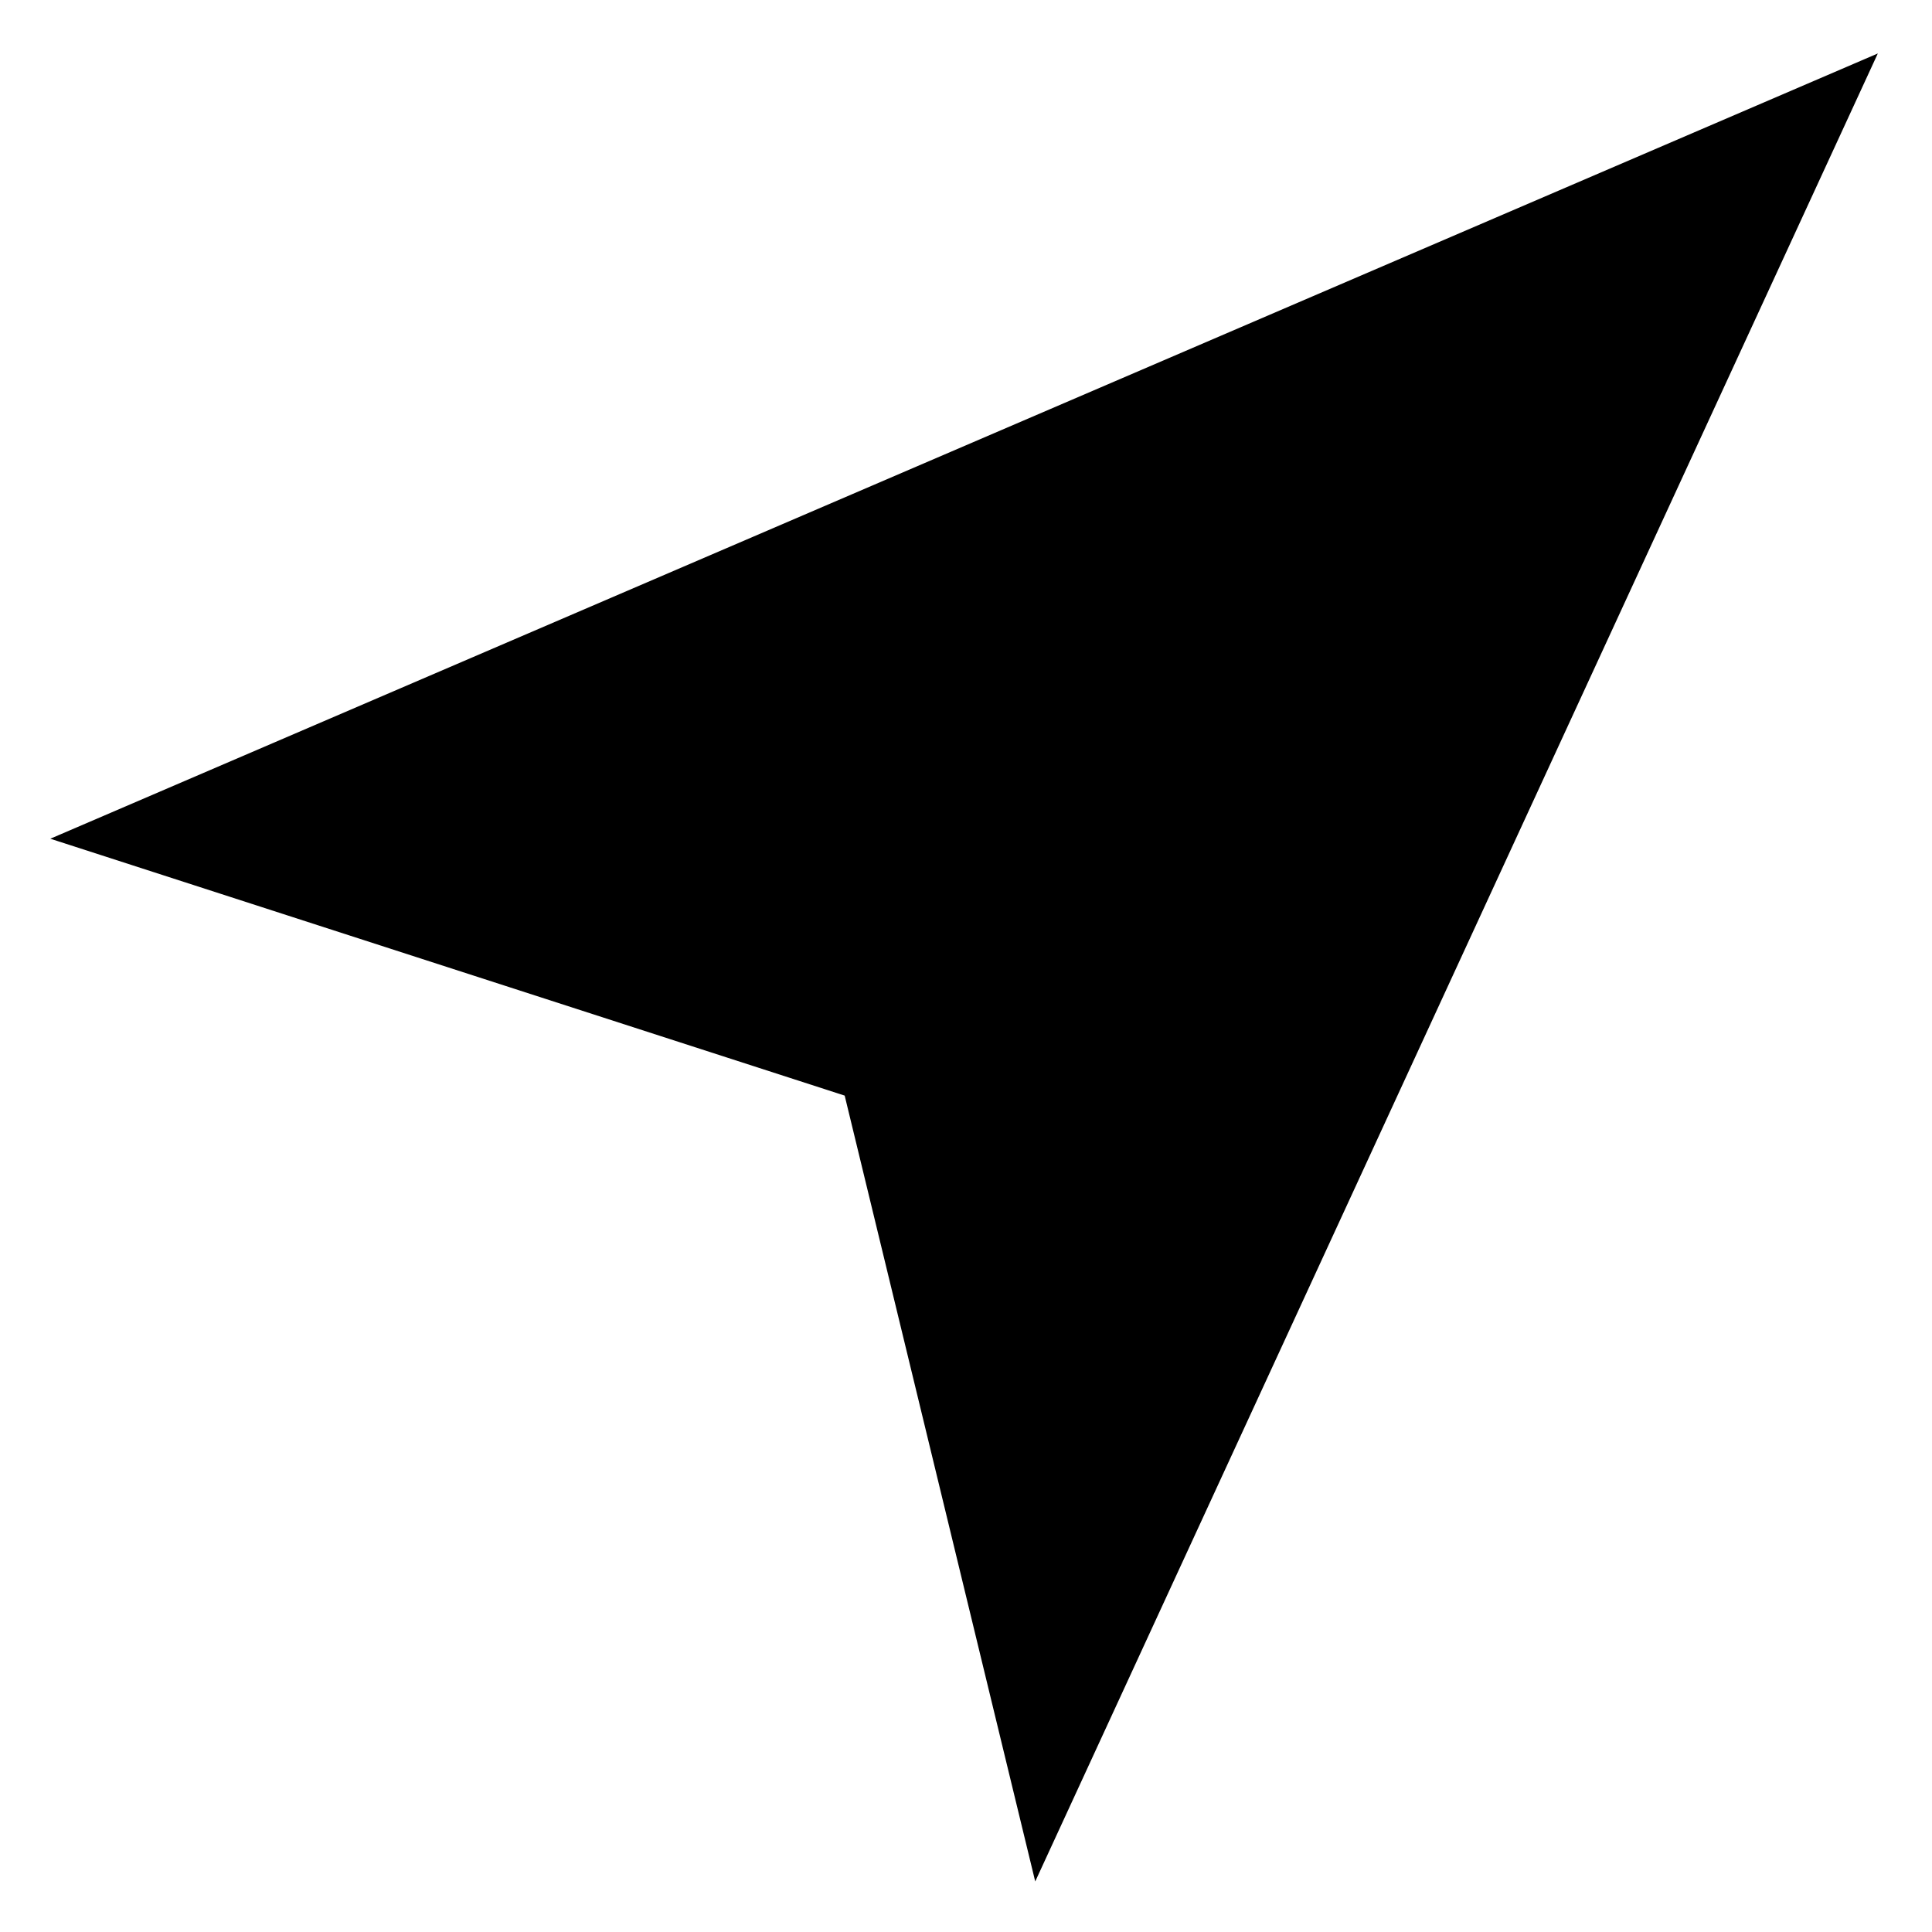
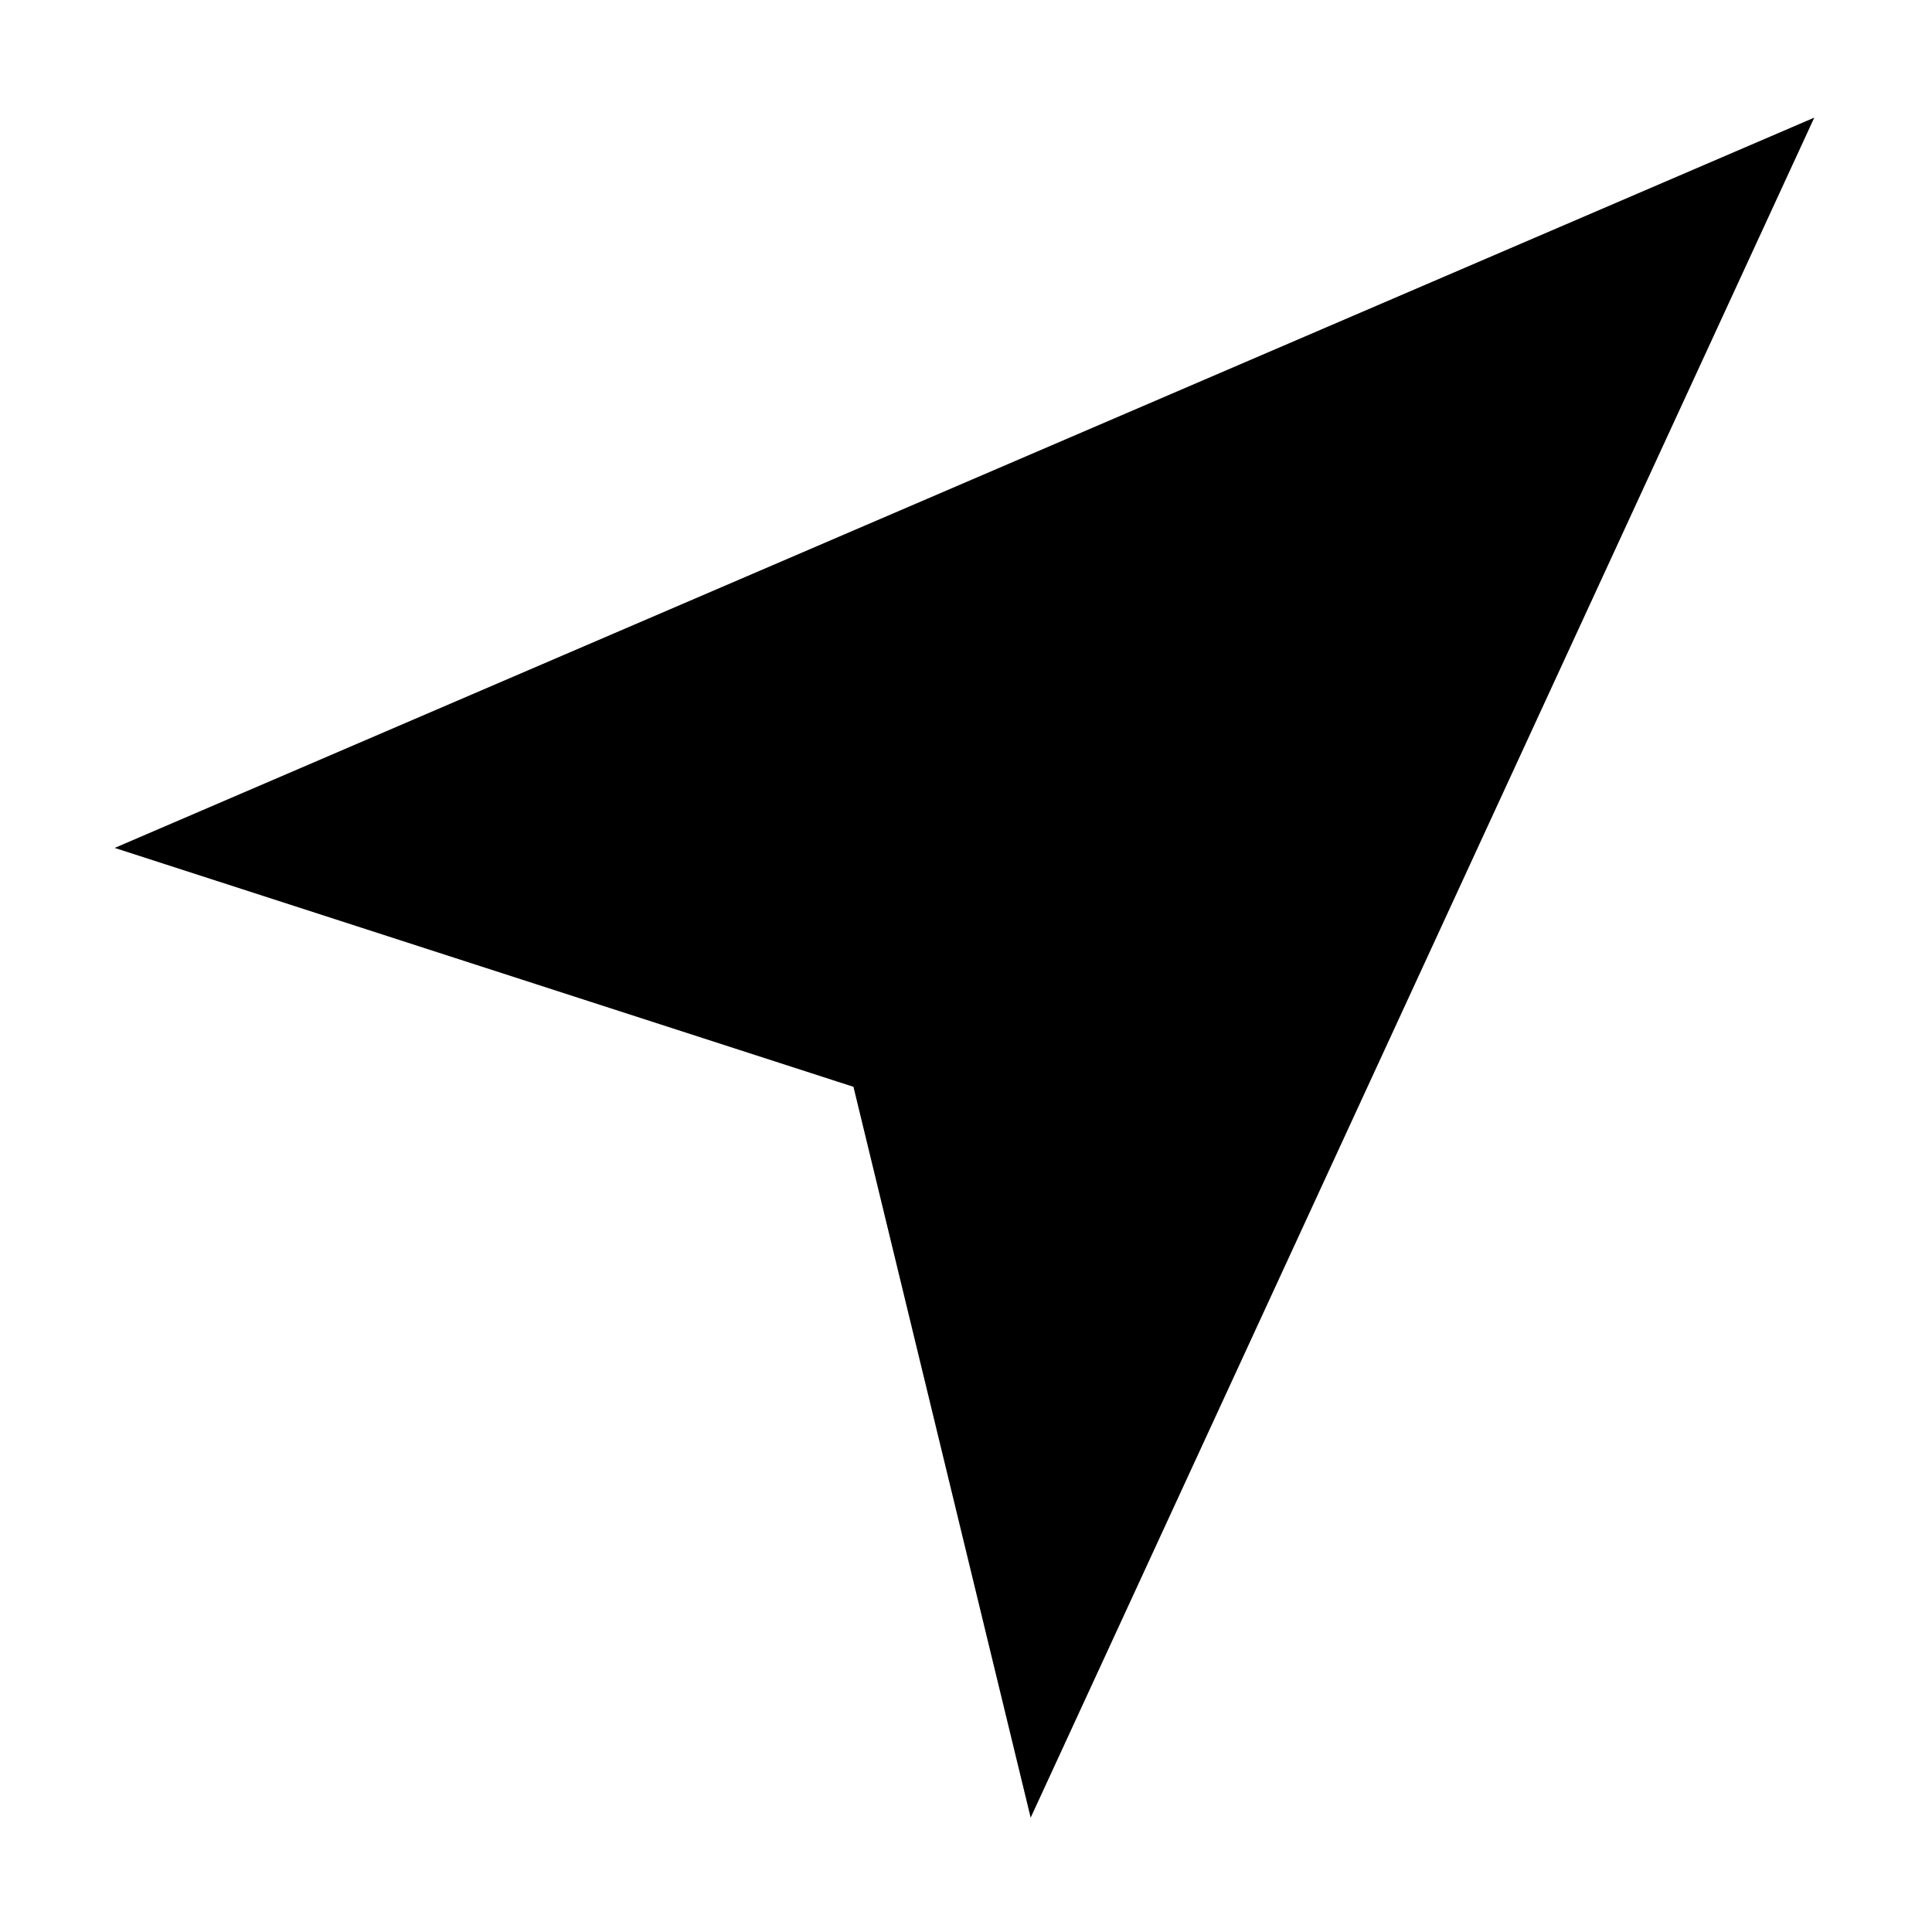
<svg xmlns="http://www.w3.org/2000/svg" width="1024" height="1024" viewBox="0 0 1024 1024">
-   <g transform="translate(0.000, 0.000) scale(1.000)">
+   <g transform="translate(35.993, 35.993) scale(0.930)">
    <path stroke="#000" stroke-width="3.748" d="M31.985 444.292 991.536 31.985 549.243 991.536 449.27 579.23Z" />
  </g>
</svg>
